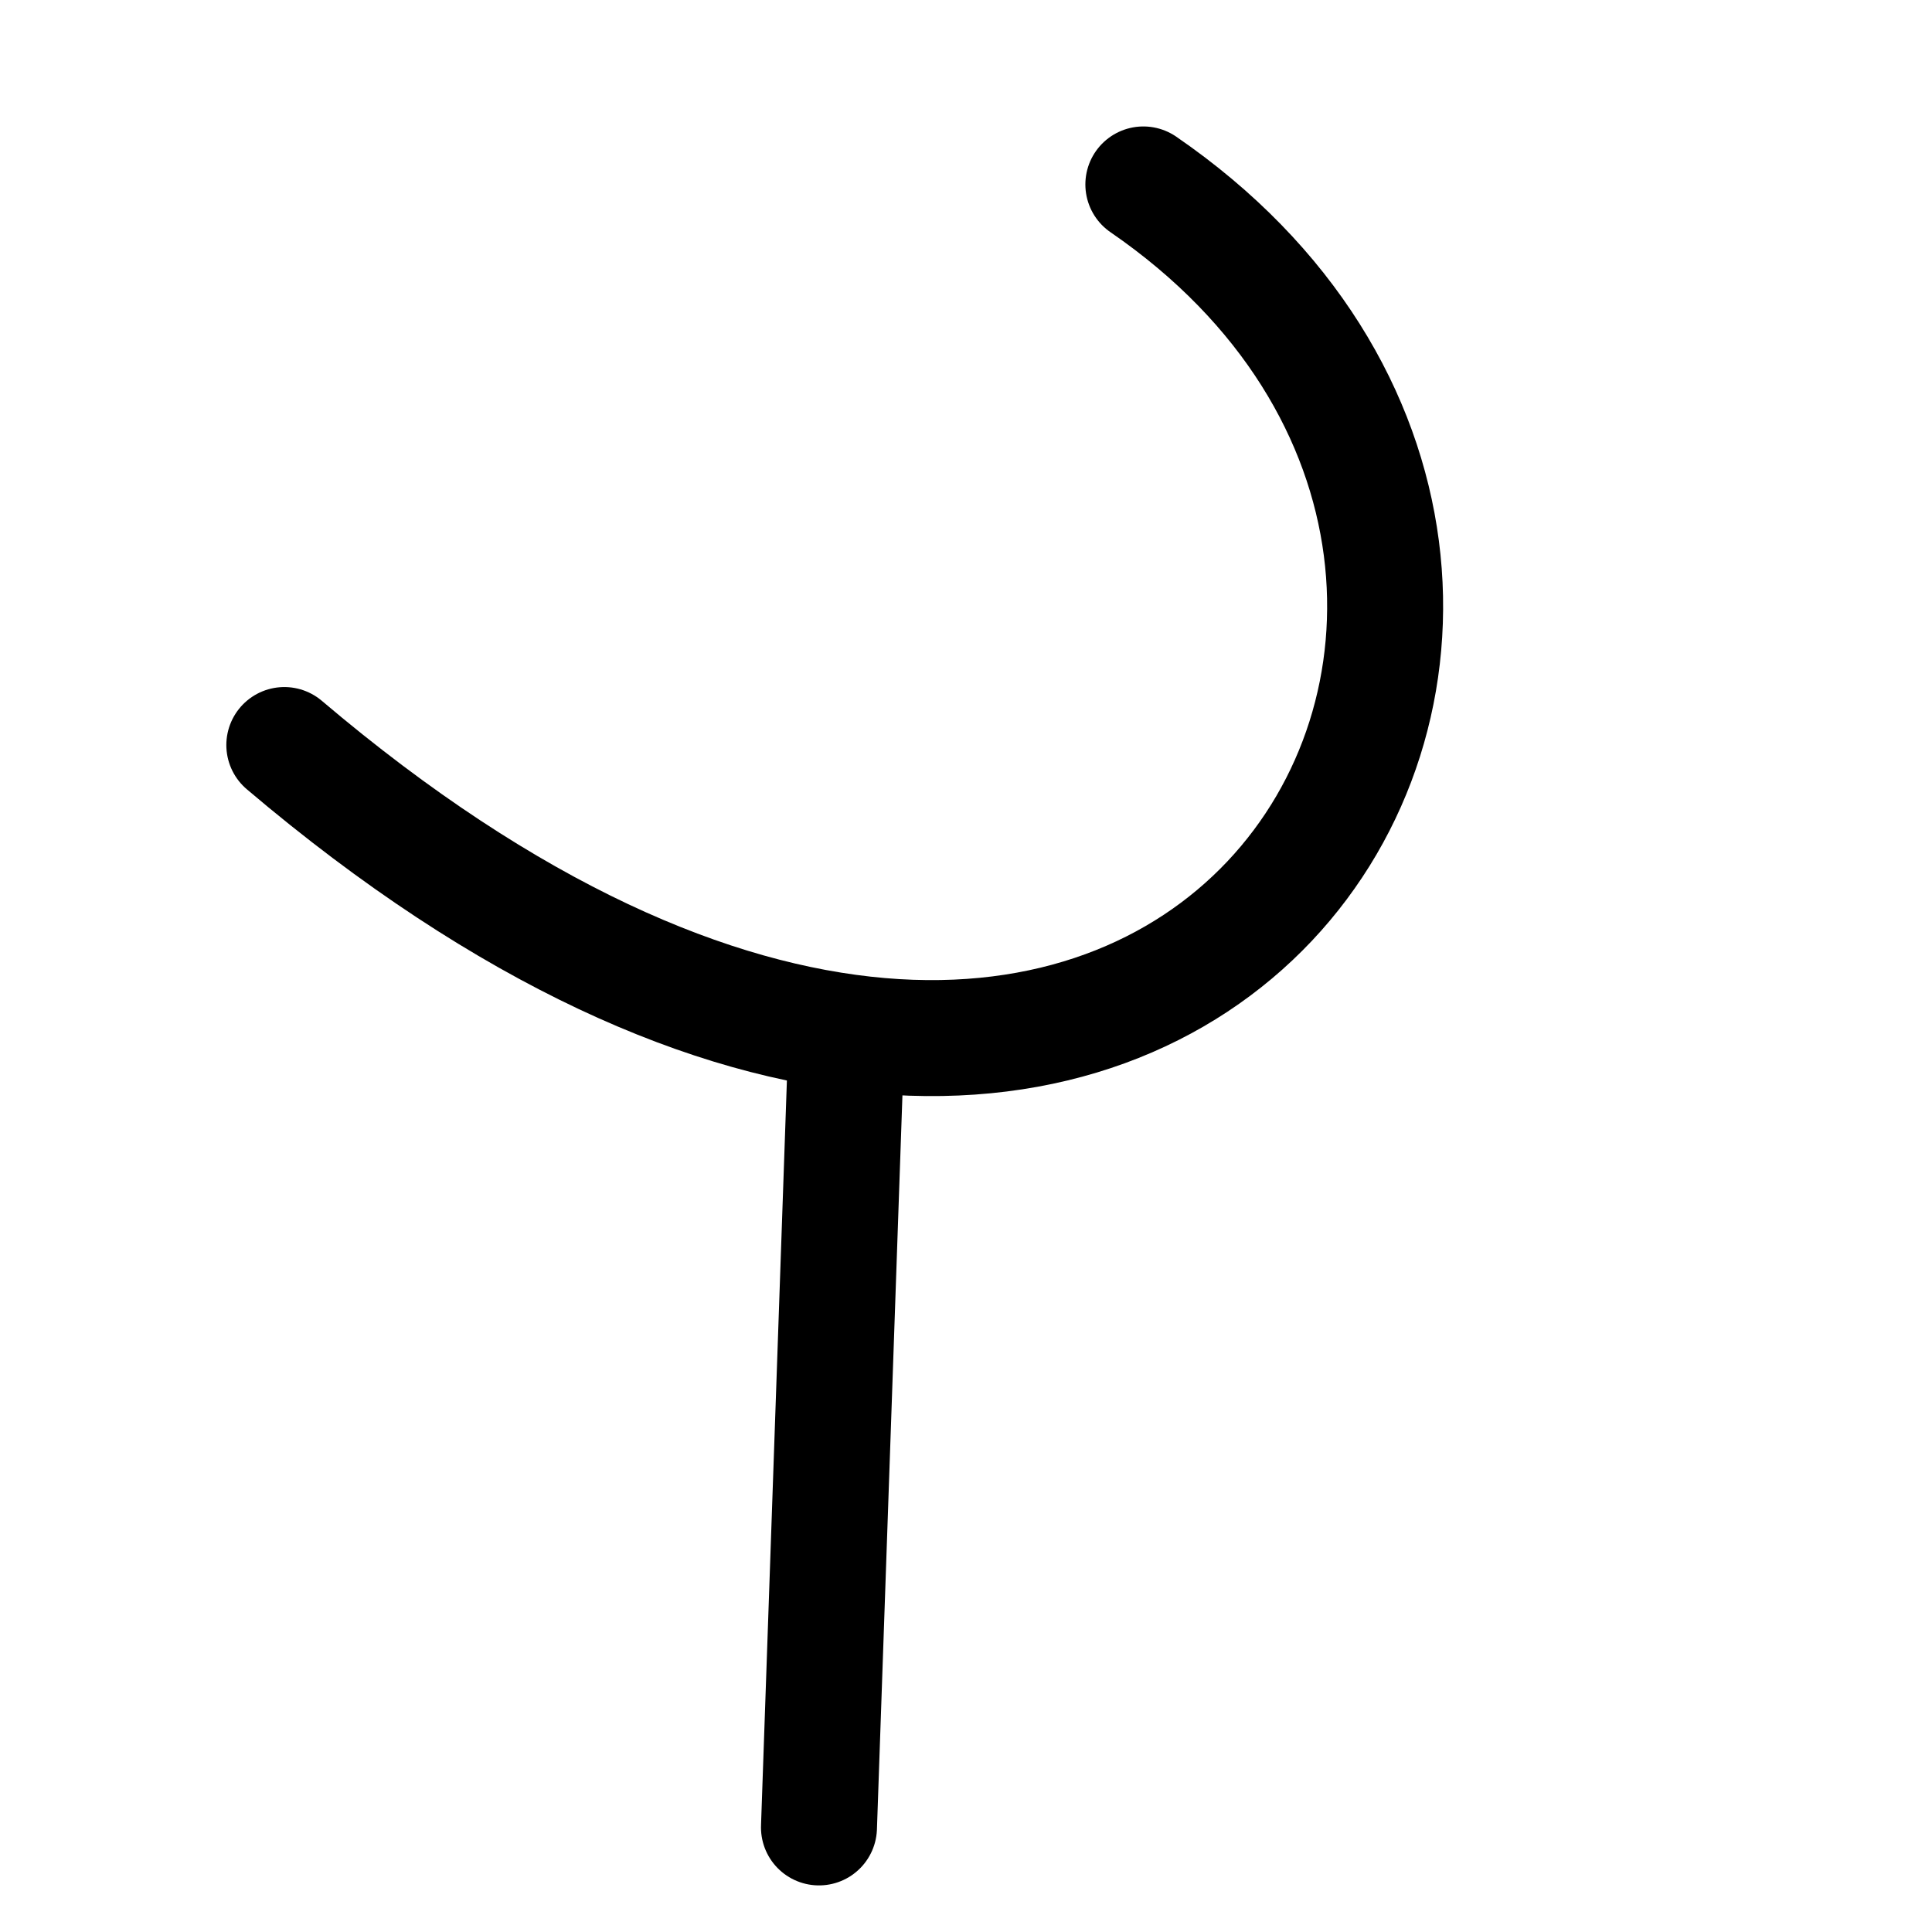
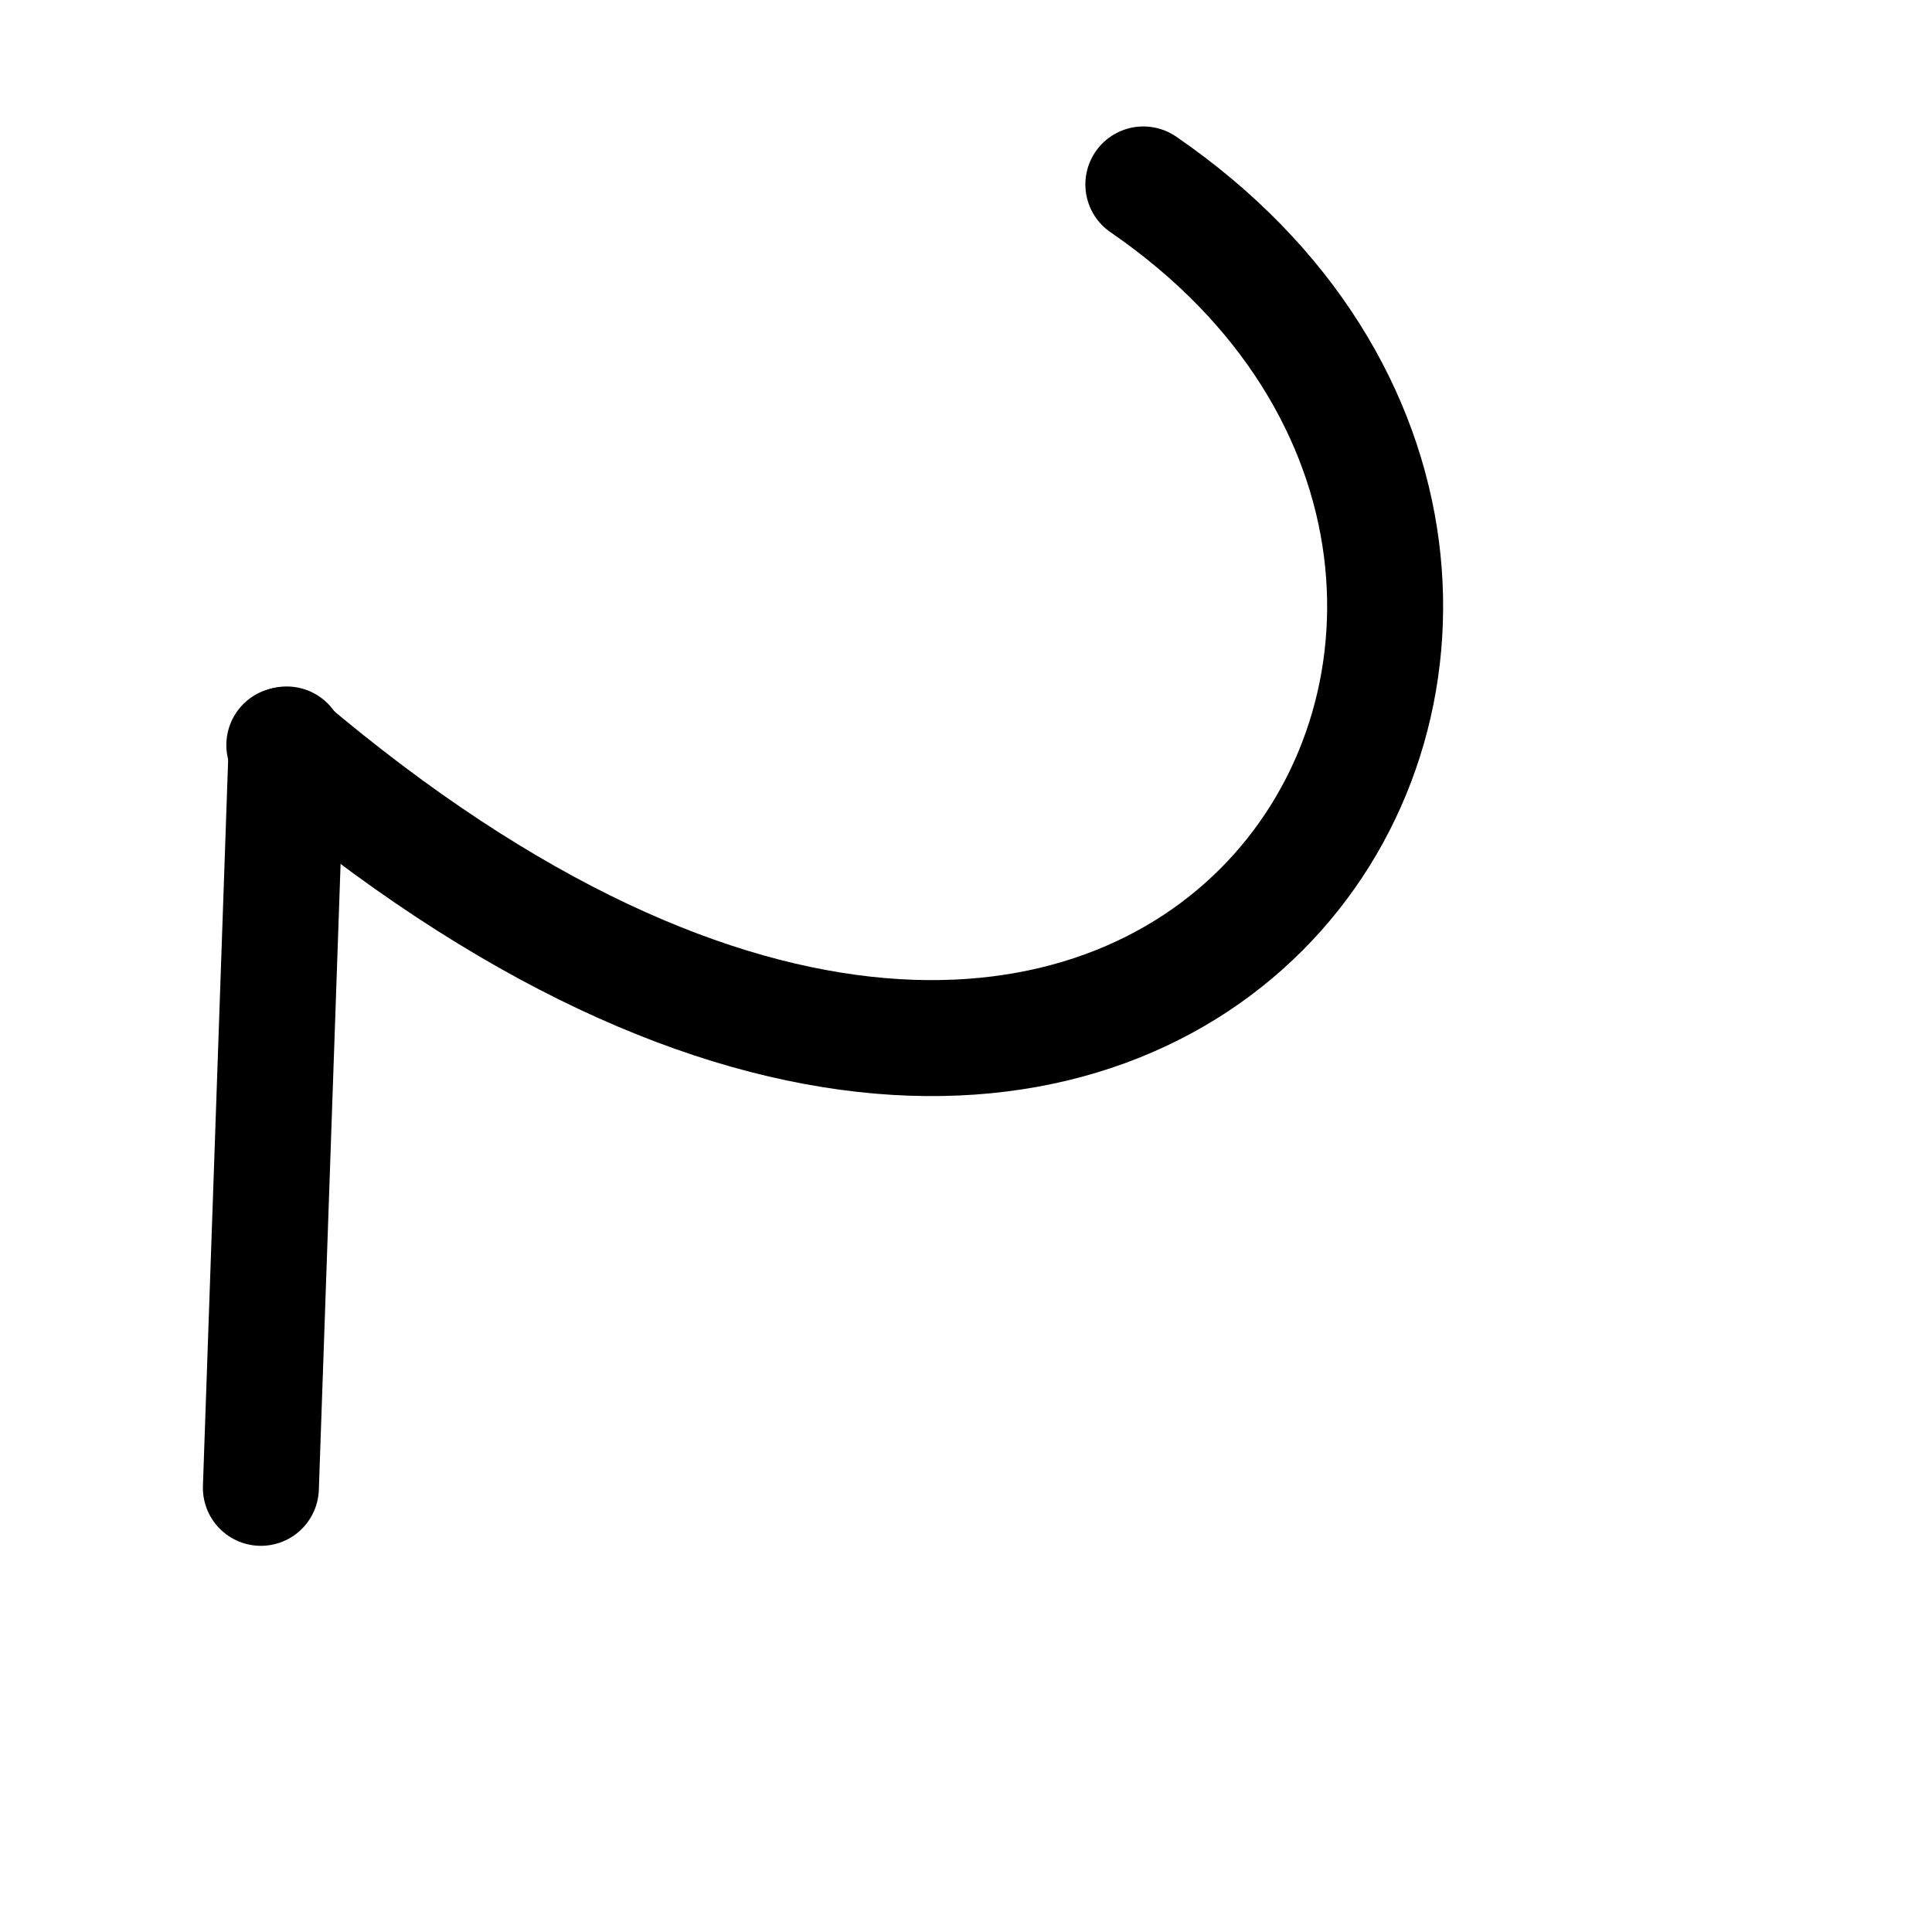
<svg xmlns="http://www.w3.org/2000/svg" width="30mm" height="30mm" viewBox="0 0 30 30" version="1.1" id="svg5">
  <defs id="defs2" />
  <g id="layer1">
    <path style="fill:none;stroke:#000000;stroke-width:1.801;stroke-linecap:round;stroke-linejoin:round;-inkscape-stroke:none;paint-order:fill markers stroke;stop-color:#000000" d="M 17.754,2.864 C 26.798,9.076 18.385,23.426 4.415,11.569" id="path645" />
-     <path style="fill:none;stroke:#000000;stroke-width:1.801;stroke-linecap:round;stroke-linejoin:round;-inkscape-stroke:none;paint-order:fill markers stroke;stop-color:#000000" d="M 13.118,16.834 12.717,28.376" id="path647" />
+     <path style="fill:none;stroke:#000000;stroke-width:1.801;stroke-linecap:round;stroke-linejoin:round;-inkscape-stroke:none;paint-order:fill markers stroke;stop-color:#000000" d="M 4.452,11.56 4.051,23.103" id="path647" />
  </g>
</svg>
